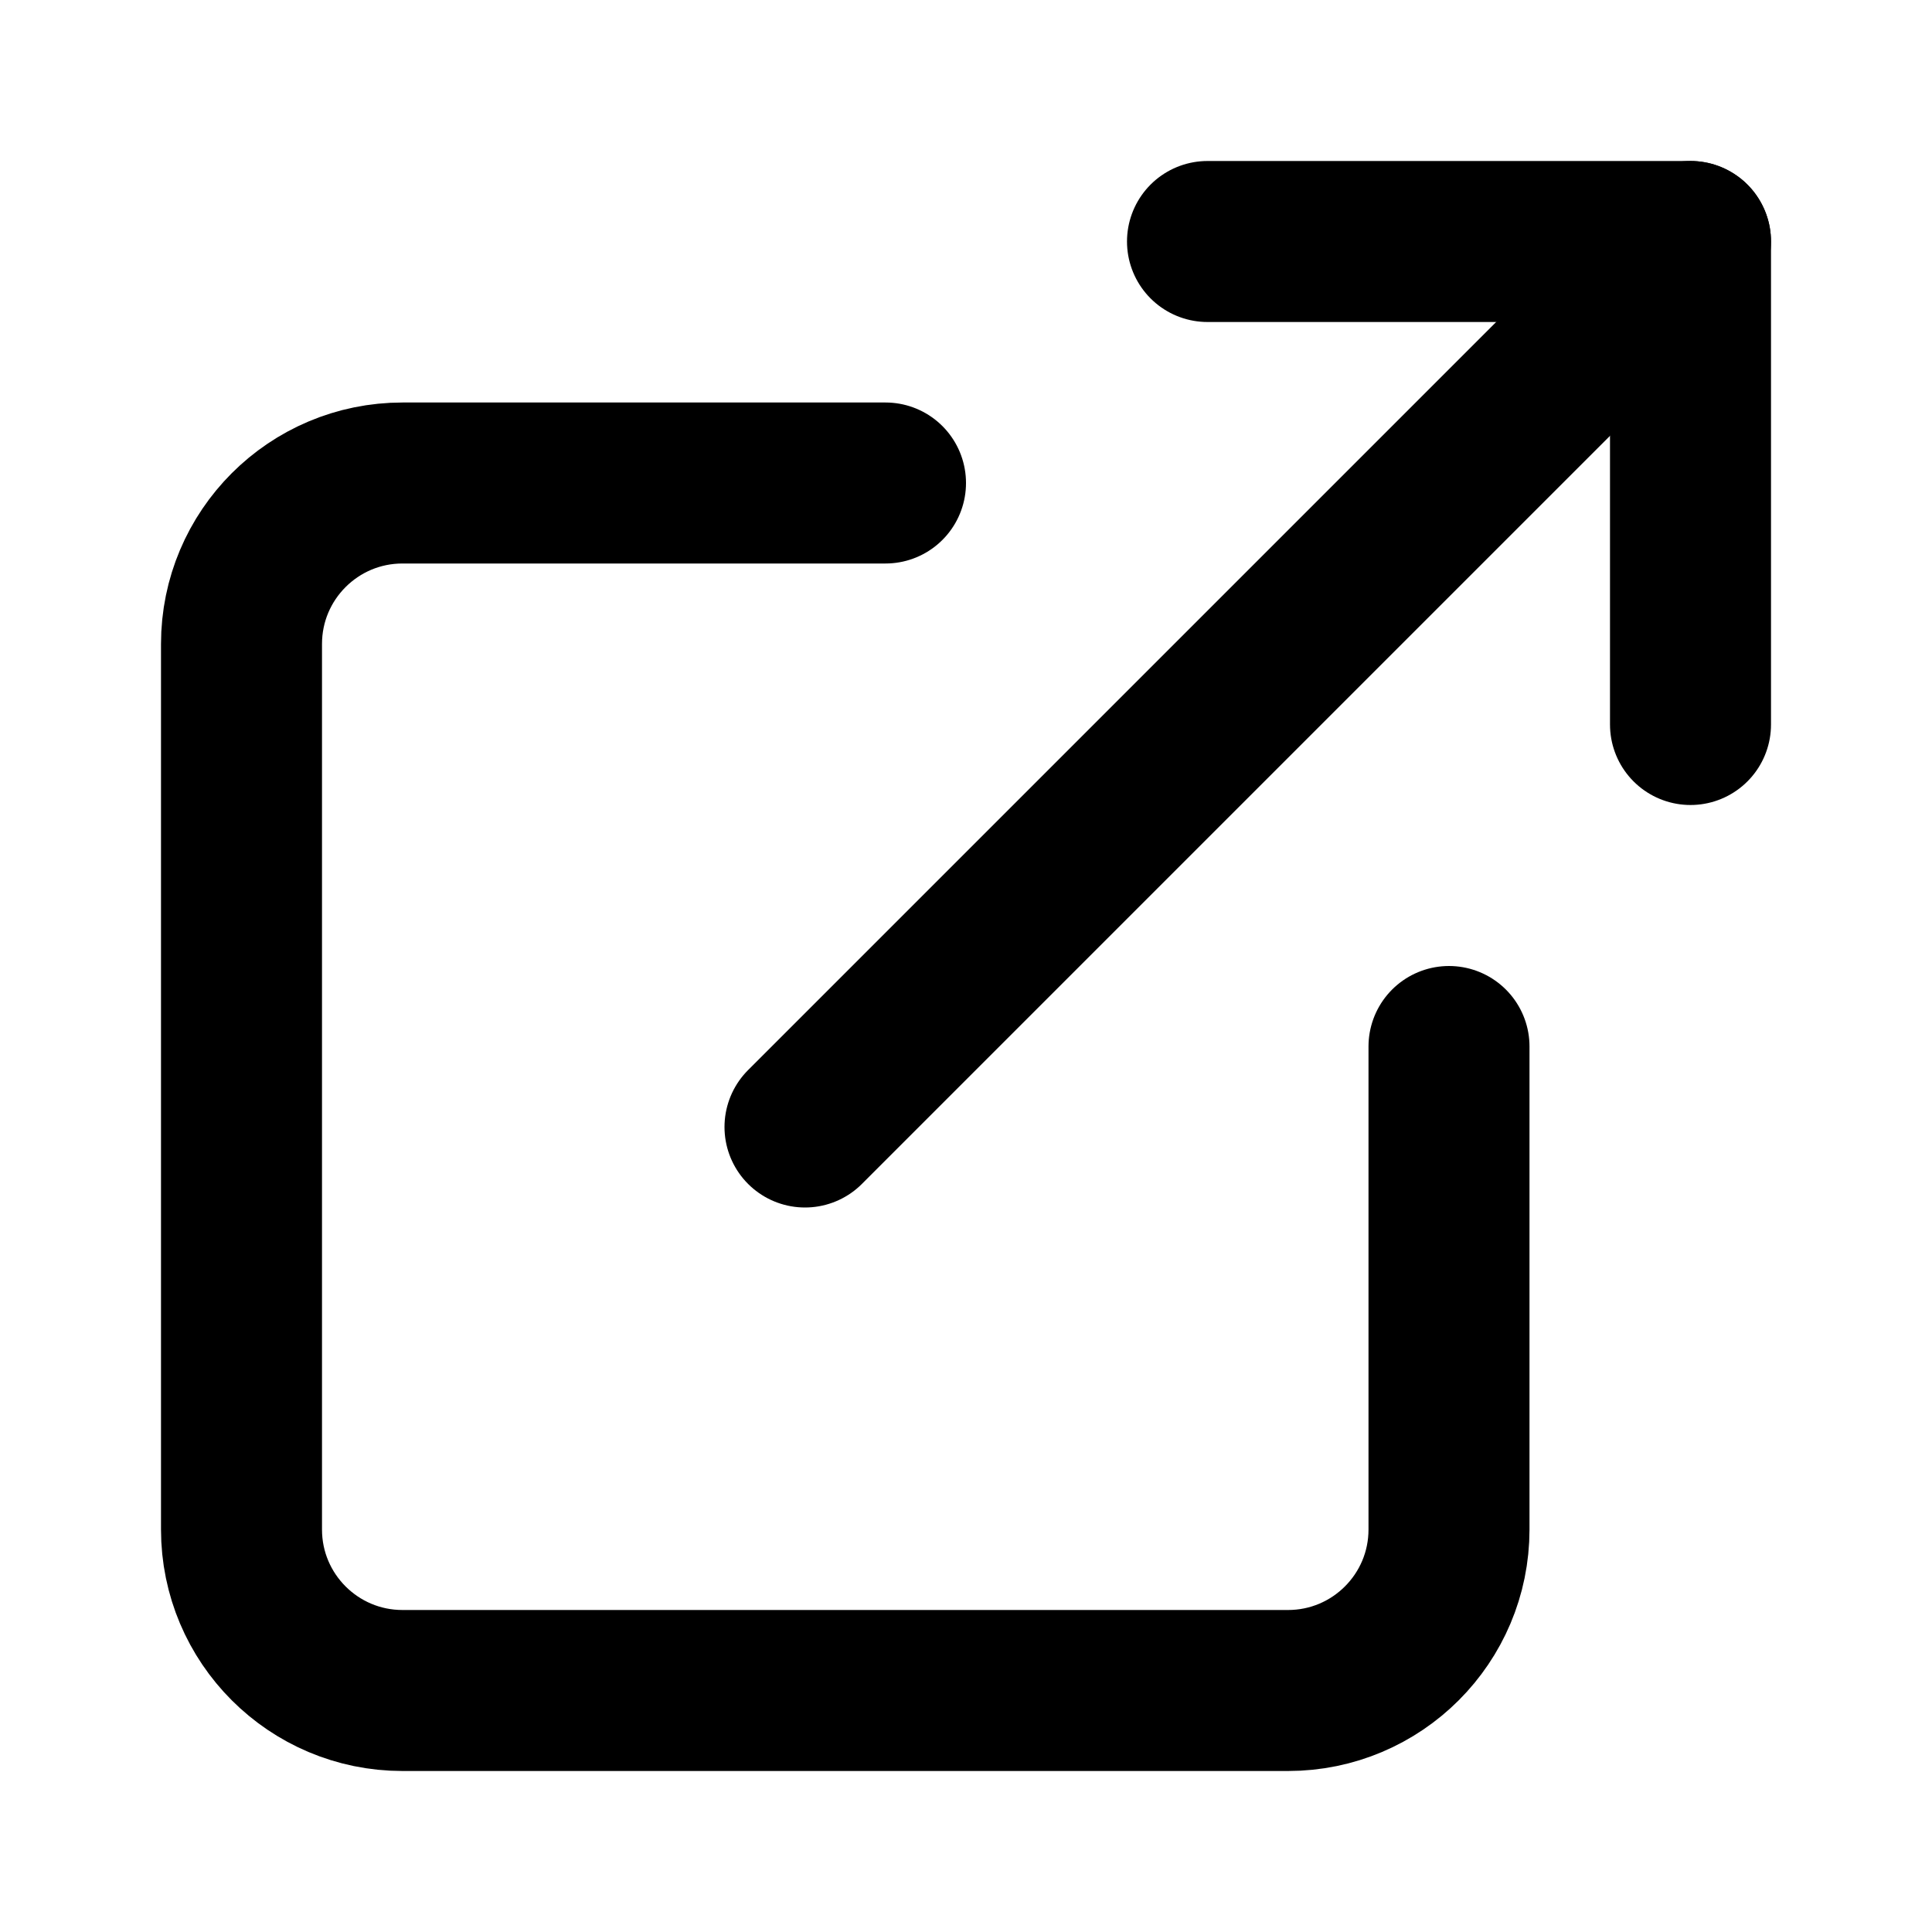
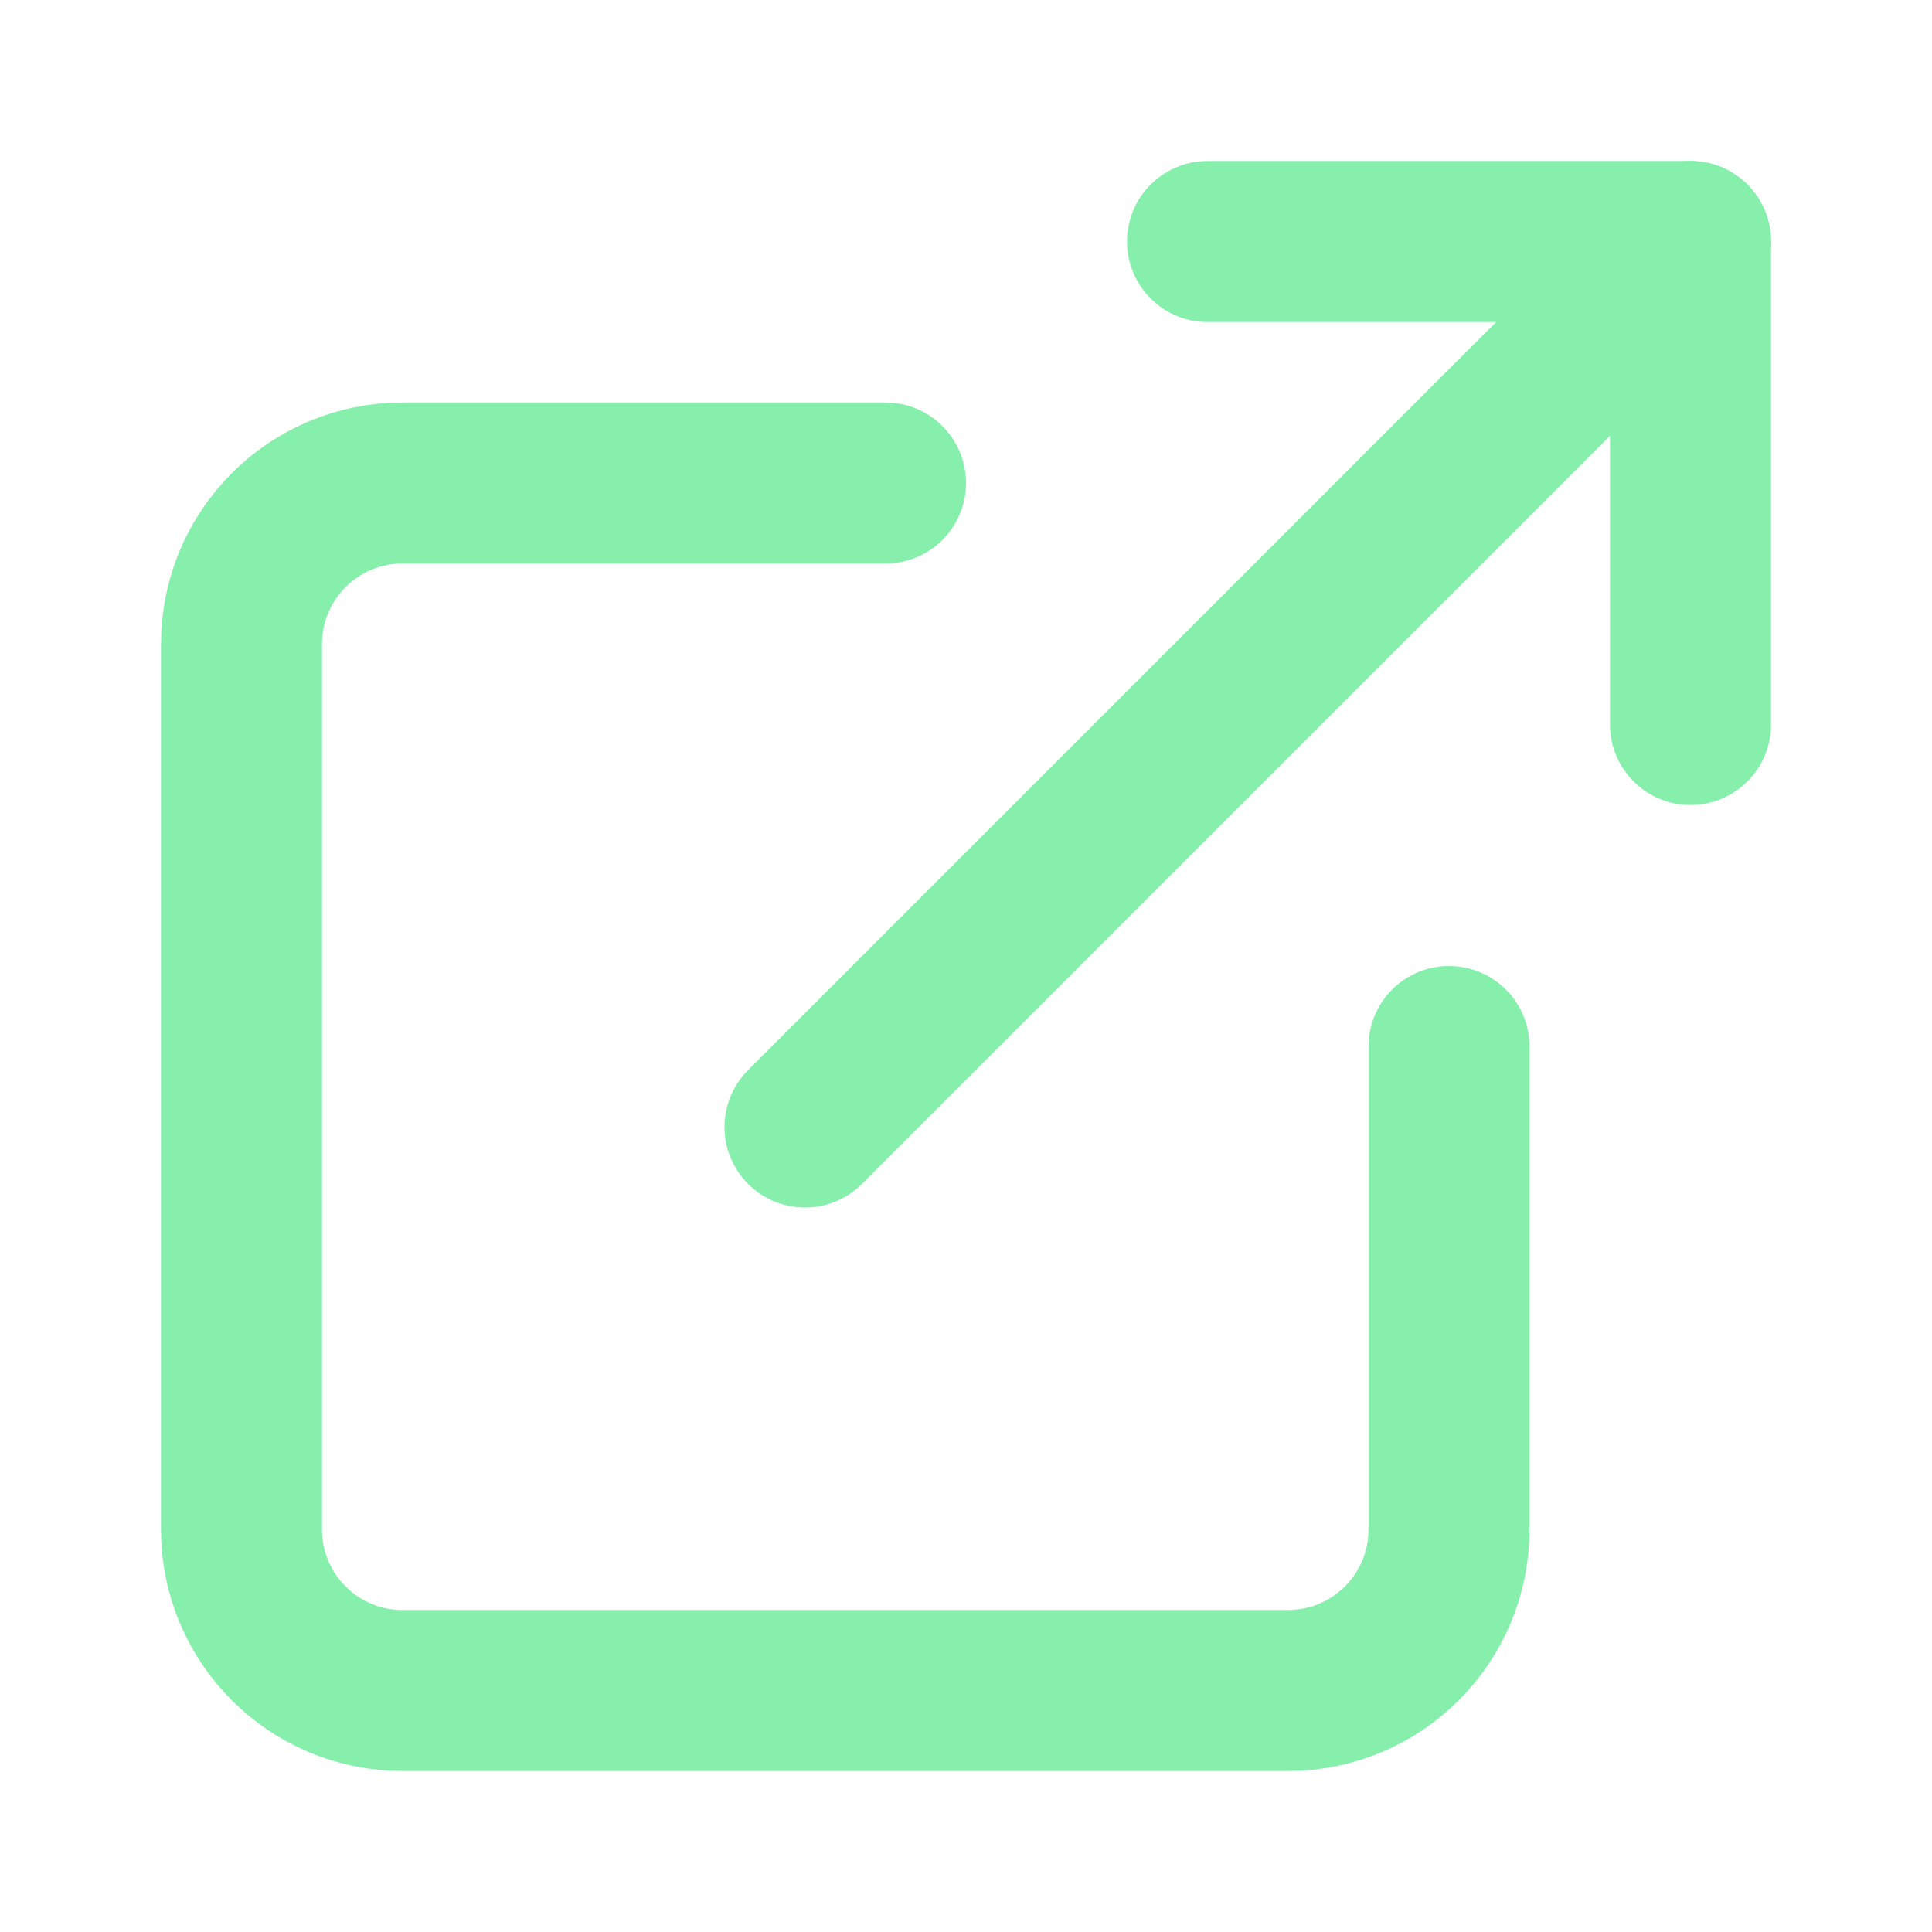
- <svg xmlns="http://www.w3.org/2000/svg" class="lucide lucide-external-link" width="24" height="24" viewBox="0 0 24 24" fill="none" stroke="currentColor" stroke-width="2" stroke-linecap="round" stroke-linejoin="round">
+ <svg xmlns="http://www.w3.org/2000/svg" class="lucide lucide-external-link" width="24" height="24" viewBox="0 0 24 24" fill="none" stroke="#86efac" stroke-width="2" stroke-linecap="round" stroke-linejoin="round">
  <path d="M15 3h6v6" />
  <path d="M10 14 21 3" />
  <path d="M18 13v6a2 2 0 0 1-2 2H5a2 2 0 0 1-2-2V8a2 2 0 0 1 2-2h6" />
</svg>
